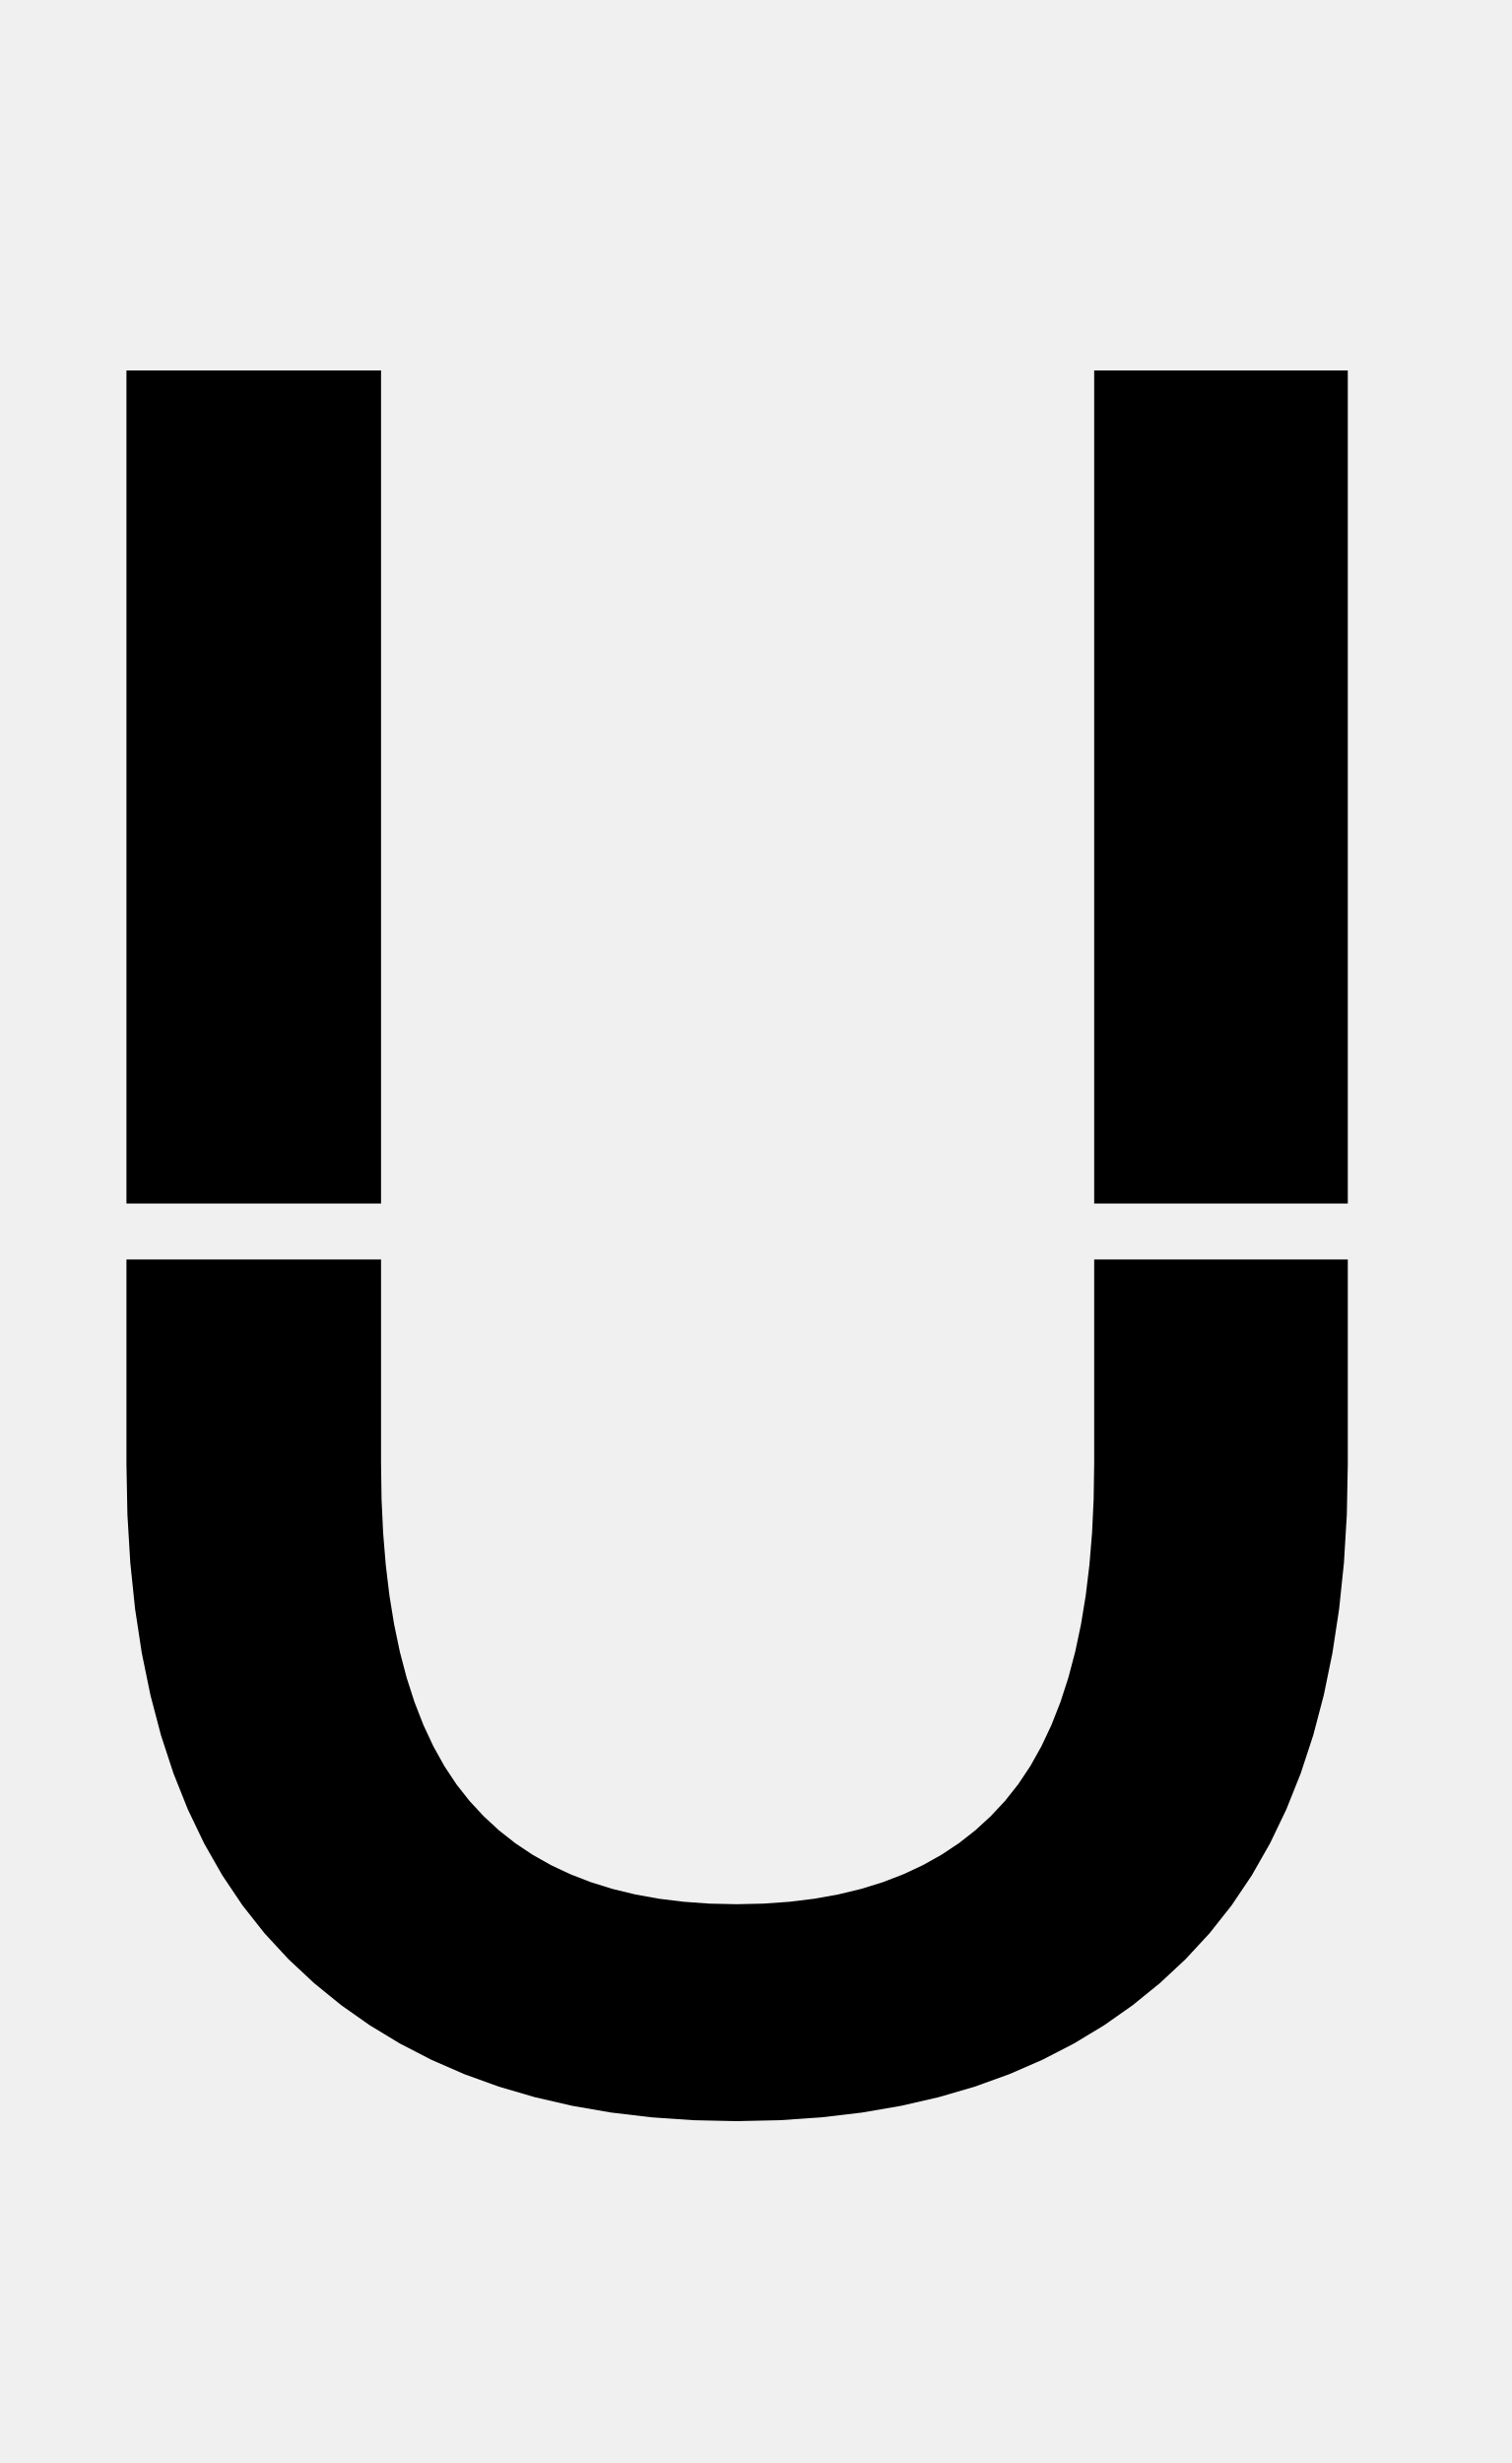
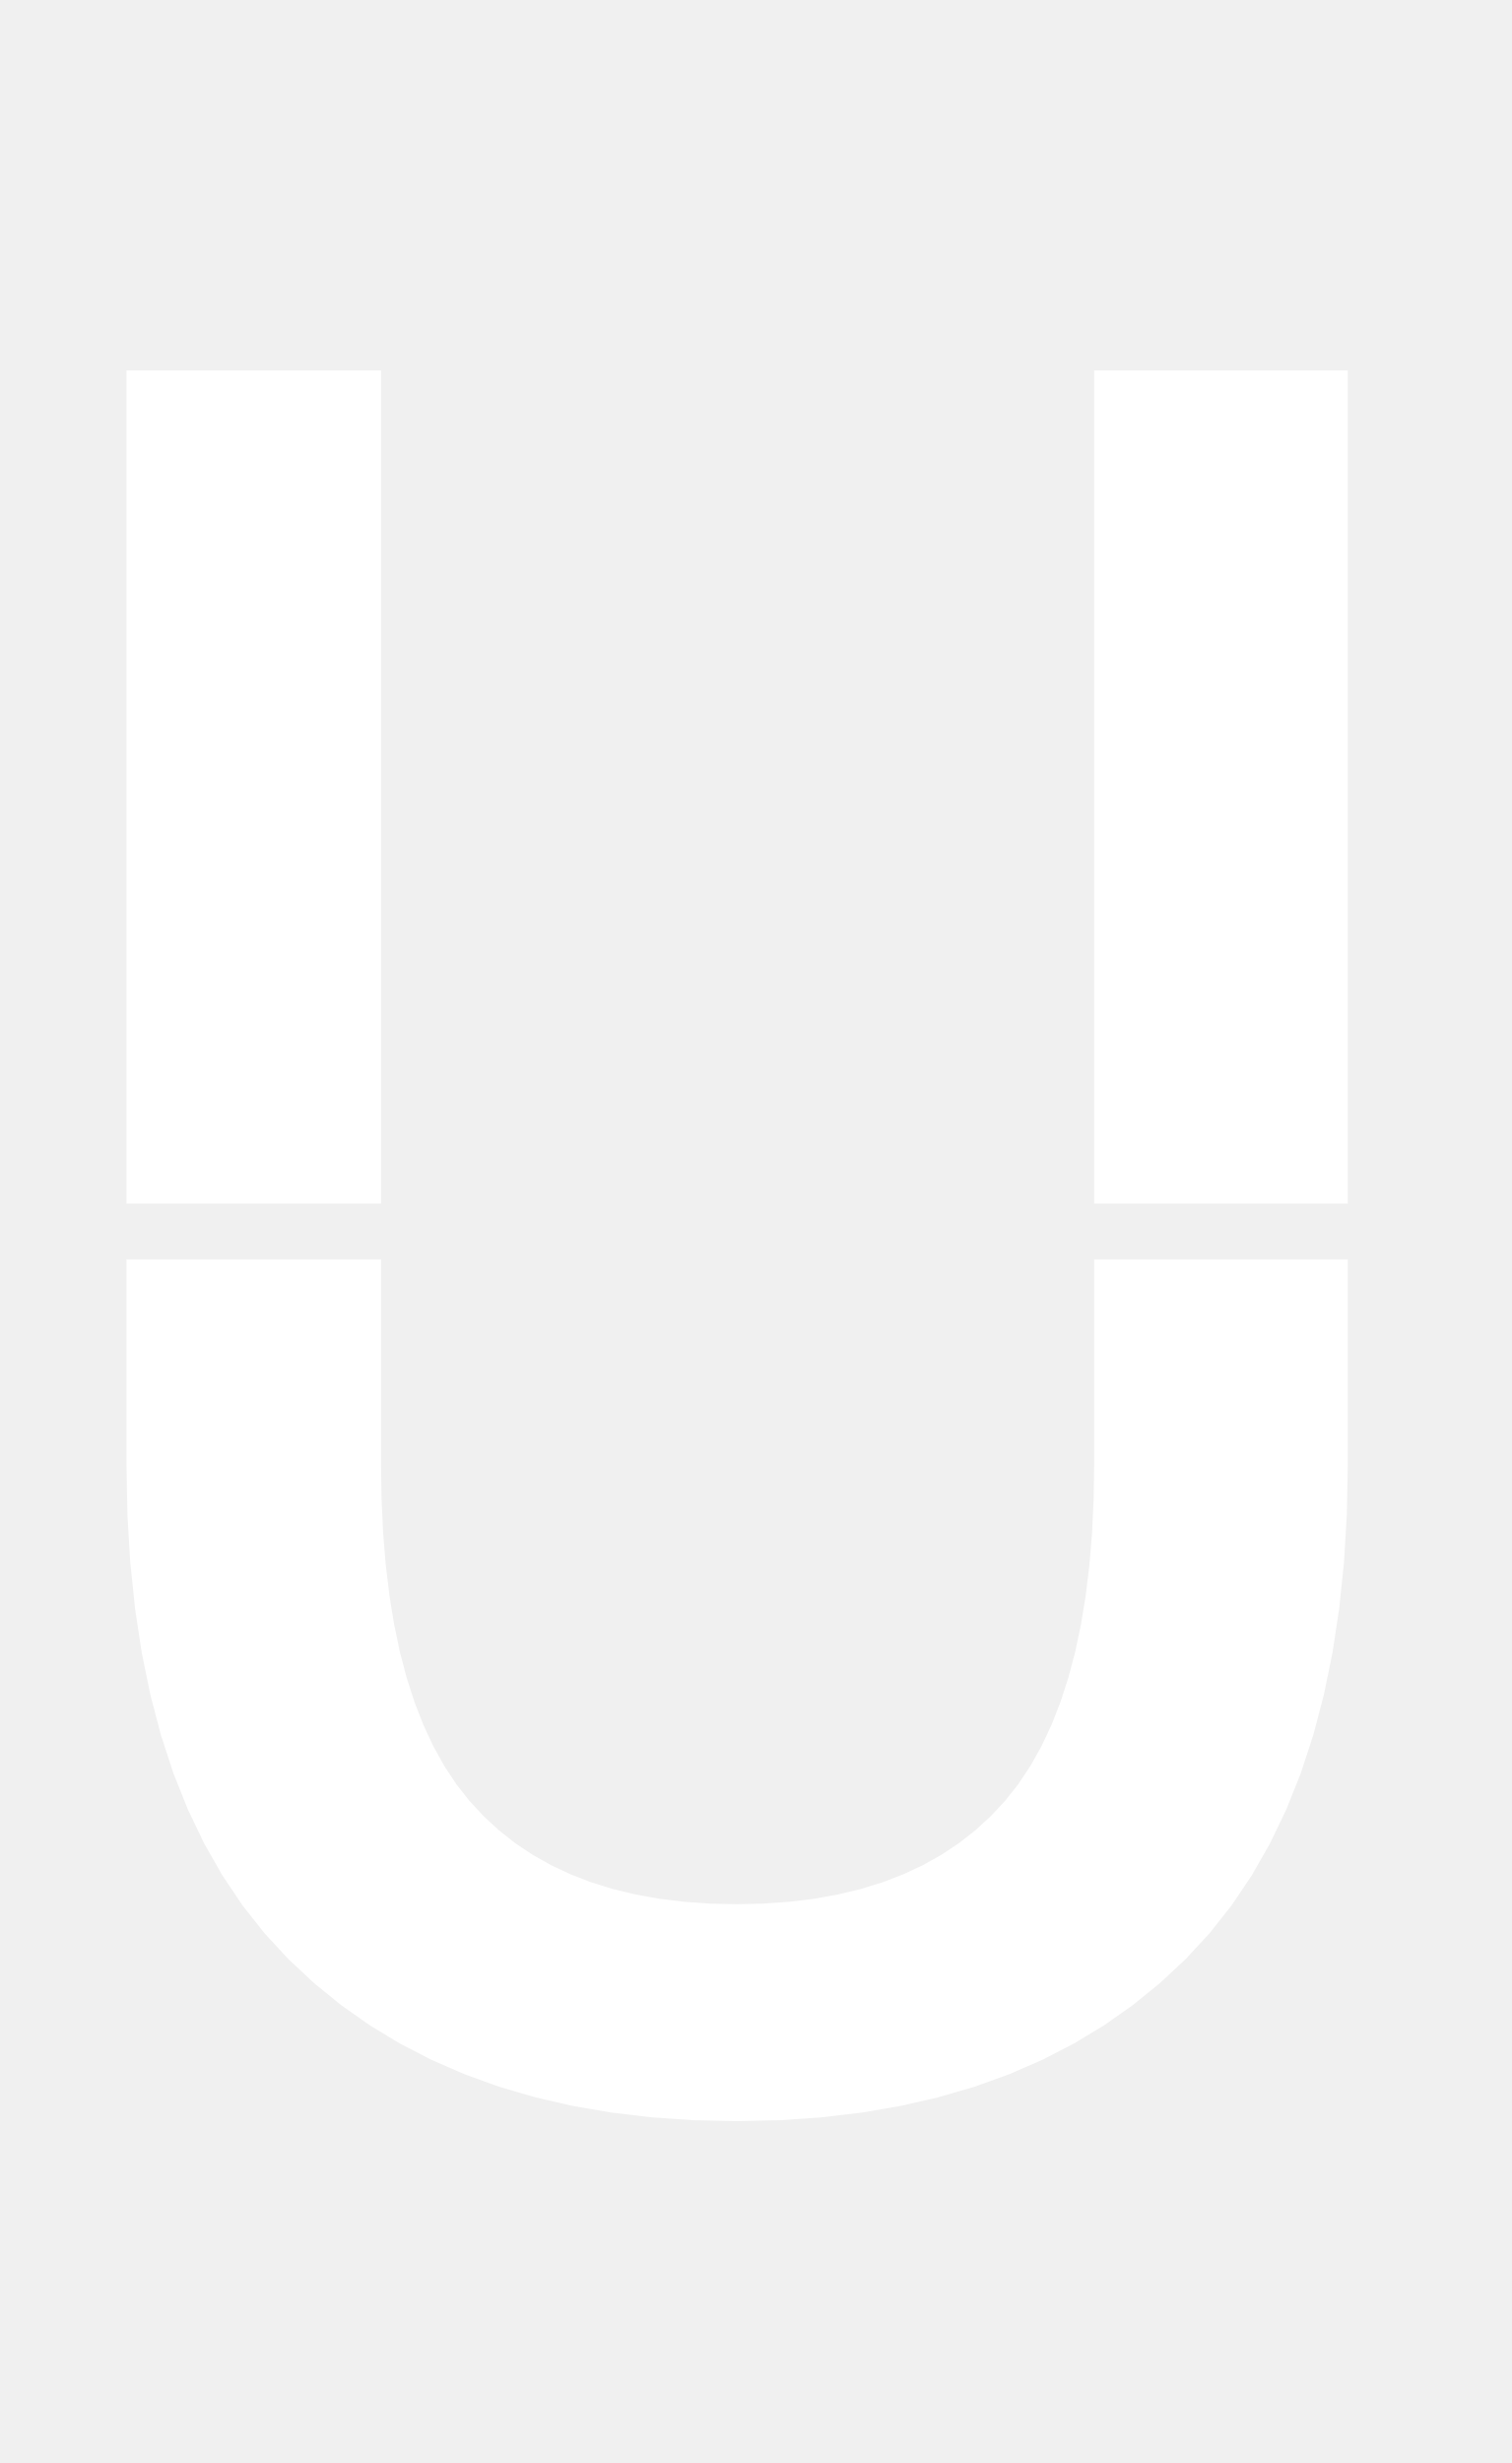
<svg xmlns="http://www.w3.org/2000/svg" width="54.0mm" height="88.0mm" viewBox="0.0 -42.3 54.0 88.0" version="1.1">
-   <path d="M 48.164,-29.064 L 39.101,-29.064 L 39.101,0.7 L 48.164,0.7 L 48.164,-29.064 M 13.617,-29.064 L 4.519,-29.064 L 4.519,0.7 L 13.617,0.7 L 13.617,-29.064" stroke="none" fill="#000000" stroke-width="0.1" />
-   <path d="M 27.868,33.452 L 29.366,33.349 L 30.811,33.178 L 32.203,32.938 L 33.543,32.63 L 34.831,32.254 L 36.065,31.809 L 37.247,31.295 L 38.376,30.713 L 39.453,30.063 L 40.476,29.344 L 41.447,28.556 L 42.366,27.7 L 43.223,26.774 L 44.013,25.775 L 44.733,24.704 L 45.385,23.561 L 45.968,22.346 L 46.483,21.058 L 46.929,19.697 L 47.306,18.265 L 47.615,16.76 L 47.855,15.182 L 48.027,13.533 L 48.13,11.811 L 48.164,10.017 L 48.164,2.7 L 39.101,2.7 L 39.101,10 L 39.082,11.259 L 39.026,12.462 L 38.931,13.61 L 38.799,14.703 L 38.629,15.741 L 38.421,16.723 L 38.176,17.649 L 37.893,18.521 L 37.572,19.337 L 37.213,20.098 L 36.817,20.804 L 36.383,21.454 L 35.911,22.049 L 35.401,22.594 L 34.853,23.096 L 34.268,23.554 L 33.644,23.968 L 32.982,24.339 L 32.282,24.666 L 31.544,24.95 L 30.768,25.19 L 29.954,25.386 L 29.102,25.539 L 28.212,25.648 L 27.283,25.714 L 26.317,25.735 L 25.356,25.714 L 24.432,25.648 L 23.547,25.539 L 22.7,25.386 L 21.89,25.19 L 21.119,24.95 L 20.385,24.666 L 19.689,24.339 L 19.032,23.968 L 18.412,23.554 L 17.83,23.096 L 17.287,22.594 L 16.781,22.049 L 16.312,21.454 L 15.882,20.804 L 15.489,20.098 L 15.133,19.337 L 14.815,18.521 L 14.534,17.649 L 14.29,16.723 L 14.085,15.741 L 13.916,14.703 L 13.785,13.61 L 13.691,12.462 L 13.635,11.259 L 13.617,10 L 13.617,7.608 L 13.617,7.093 L 13.617,3.745 L 13.617,3.446 L 13.617,2.7 L 4.519,2.7 L 4.519,5.039 L 4.519,5.352 L 4.519,5.662 L 4.519,8.911 L 4.519,9.191 L 4.519,10.017 L 4.553,11.811 L 4.656,13.533 L 4.827,15.182 L 5.067,16.76 L 5.376,18.265 L 5.752,19.697 L 6.198,21.058 L 6.712,22.346 L 7.294,23.561 L 7.945,24.704 L 8.665,25.775 L 9.453,26.774 L 10.309,27.7 L 11.226,28.556 L 12.195,29.344 L 13.217,30.063 L 14.291,30.713 L 15.418,31.295 L 16.597,31.809 L 17.828,32.254 L 19.112,32.63 L 20.448,32.938 L 21.837,33.178 L 23.278,33.349 L 24.771,33.452 L 26.317,33.486 L 27.868,33.452" stroke="none" fill="#000000" stroke-width="0.1" />
+   <path d="M 48.164,-29.064 L 39.101,-29.064 L 39.101,0.7 L 48.164,0.7 L 48.164,-29.064 M 13.617,-29.064 L 4.519,-29.064 L 4.519,0.7 L 13.617,0.7 L 13.617,-29.064" stroke="none" fill="#ffffff" stroke-width="0.1" />
+   <path d="M 27.868,33.452 L 29.366,33.349 L 30.811,33.178 L 32.203,32.938 L 33.543,32.63 L 34.831,32.254 L 36.065,31.809 L 37.247,31.295 L 38.376,30.713 L 39.453,30.063 L 40.476,29.344 L 41.447,28.556 L 42.366,27.7 L 43.223,26.774 L 44.013,25.775 L 44.733,24.704 L 45.385,23.561 L 45.968,22.346 L 46.483,21.058 L 46.929,19.697 L 47.306,18.265 L 47.615,16.76 L 47.855,15.182 L 48.027,13.533 L 48.13,11.811 L 48.164,10.017 L 48.164,2.7 L 39.101,2.7 L 39.101,10 L 39.082,11.259 L 39.026,12.462 L 38.931,13.61 L 38.799,14.703 L 38.629,15.741 L 38.421,16.723 L 38.176,17.649 L 37.893,18.521 L 37.572,19.337 L 37.213,20.098 L 36.817,20.804 L 36.383,21.454 L 35.911,22.049 L 35.401,22.594 L 34.853,23.096 L 34.268,23.554 L 33.644,23.968 L 32.982,24.339 L 32.282,24.666 L 31.544,24.95 L 30.768,25.19 L 29.954,25.386 L 29.102,25.539 L 28.212,25.648 L 27.283,25.714 L 26.317,25.735 L 25.356,25.714 L 24.432,25.648 L 23.547,25.539 L 22.7,25.386 L 21.89,25.19 L 21.119,24.95 L 20.385,24.666 L 19.689,24.339 L 19.032,23.968 L 18.412,23.554 L 17.83,23.096 L 17.287,22.594 L 16.781,22.049 L 16.312,21.454 L 15.882,20.804 L 15.489,20.098 L 15.133,19.337 L 14.815,18.521 L 14.534,17.649 L 14.29,16.723 L 14.085,15.741 L 13.916,14.703 L 13.785,13.61 L 13.691,12.462 L 13.635,11.259 L 13.617,10 L 13.617,7.608 L 13.617,7.093 L 13.617,3.745 L 13.617,3.446 L 13.617,2.7 L 4.519,2.7 L 4.519,5.039 L 4.519,5.352 L 4.519,5.662 L 4.519,8.911 L 4.519,9.191 L 4.519,10.017 L 4.553,11.811 L 4.656,13.533 L 4.827,15.182 L 5.067,16.76 L 5.376,18.265 L 5.752,19.697 L 6.198,21.058 L 6.712,22.346 L 7.294,23.561 L 7.945,24.704 L 8.665,25.775 L 9.453,26.774 L 10.309,27.7 L 11.226,28.556 L 12.195,29.344 L 13.217,30.063 L 14.291,30.713 L 15.418,31.295 L 16.597,31.809 L 17.828,32.254 L 19.112,32.63 L 20.448,32.938 L 21.837,33.178 L 23.278,33.349 L 24.771,33.452 L 26.317,33.486 L 27.868,33.452" stroke="none" fill="#ffffff" stroke-width="0.1" />
</svg>
